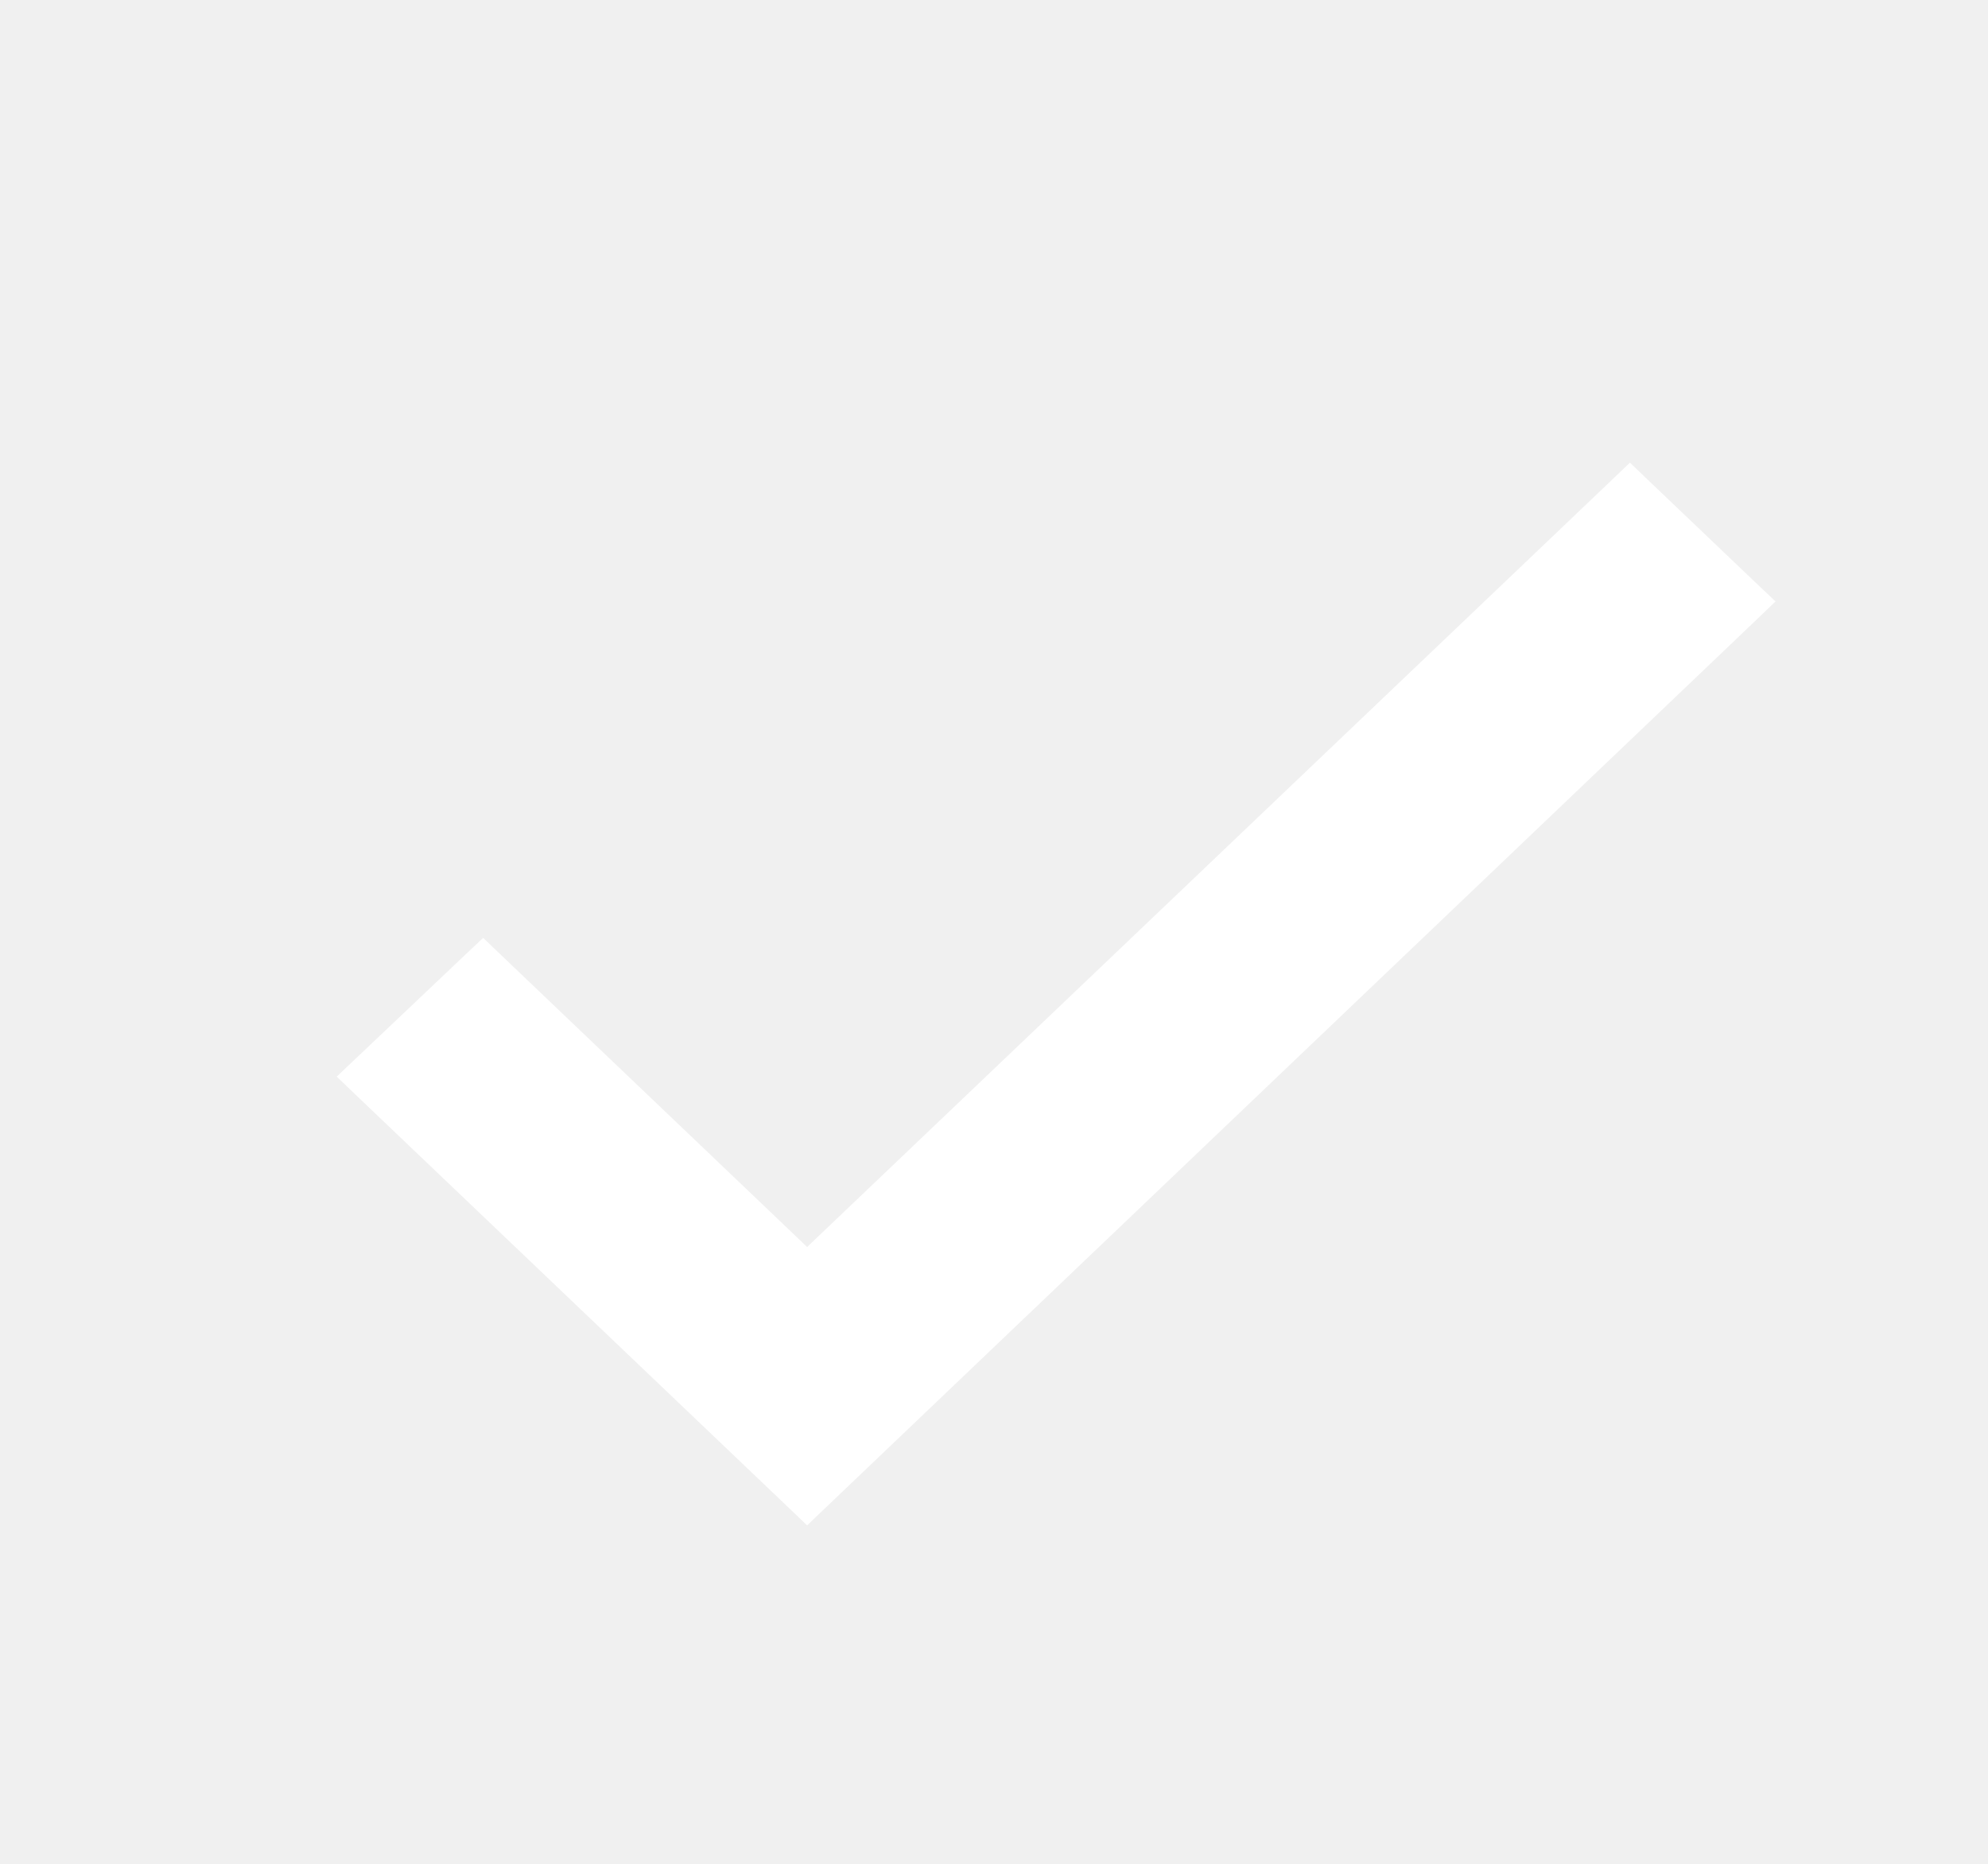
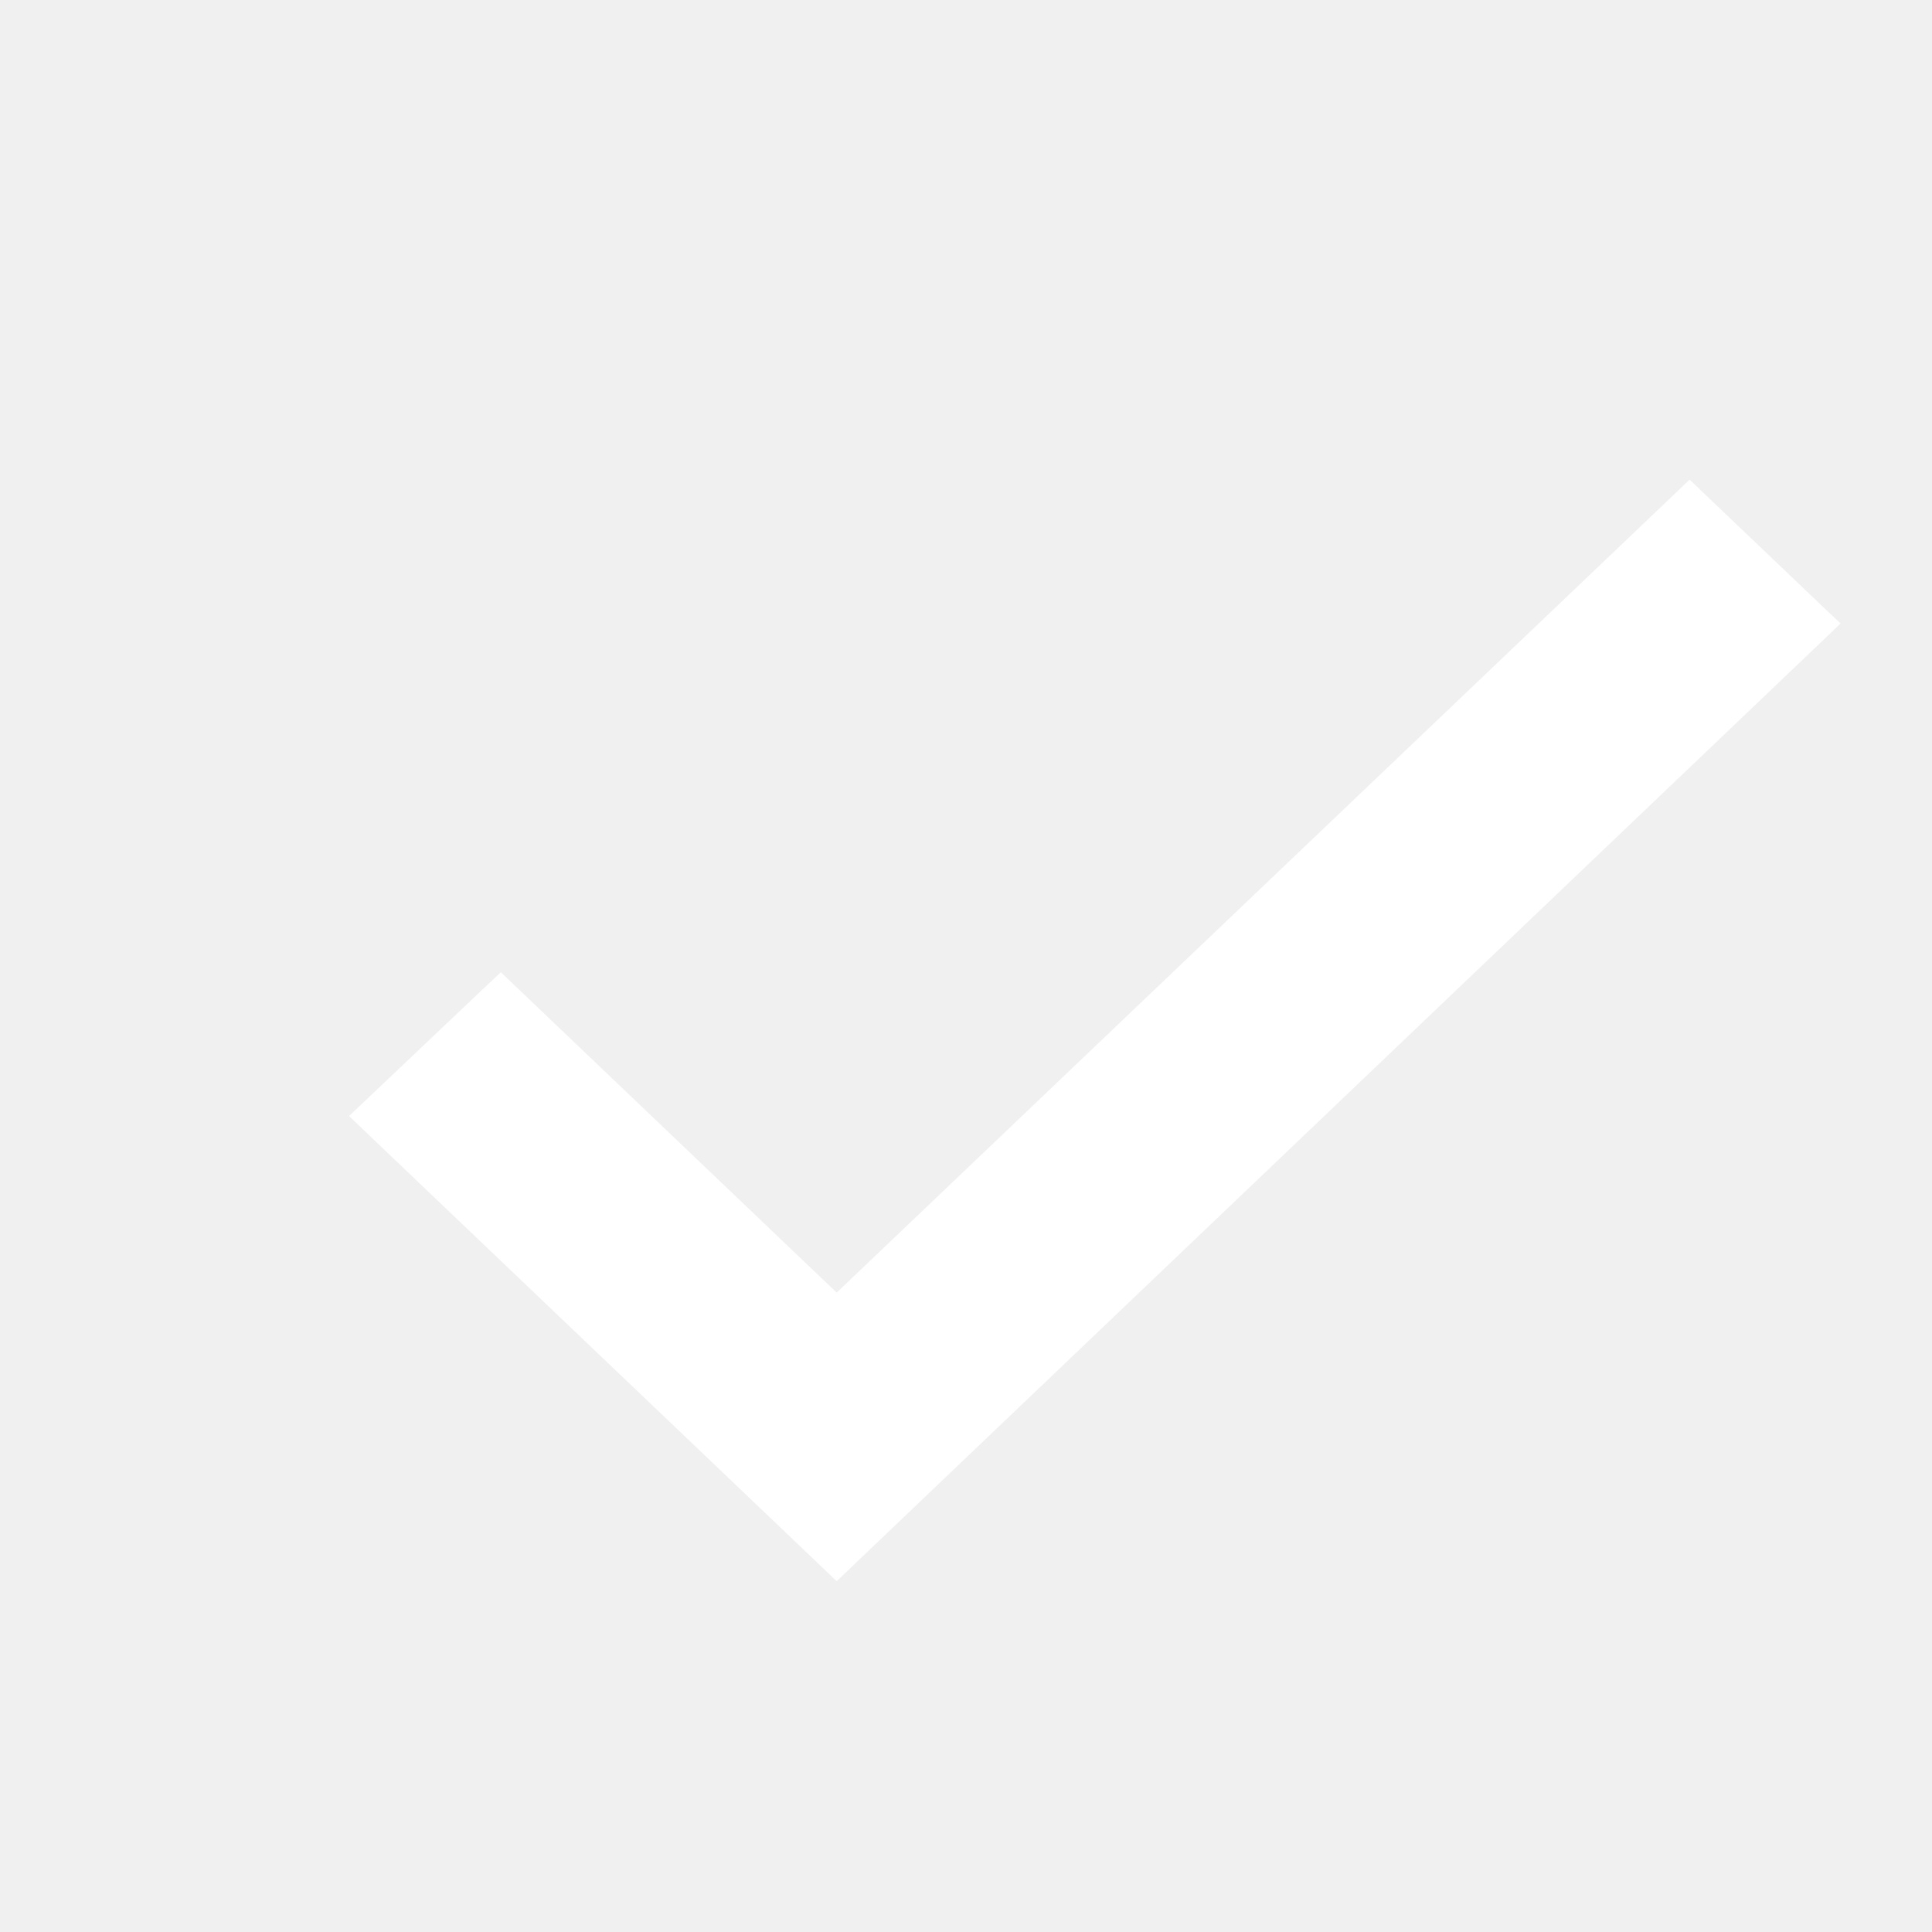
- <svg xmlns="http://www.w3.org/2000/svg" width="16" height="15" fill="none">
+ <svg xmlns="http://www.w3.org/2000/svg" width="15" height="15" fill="none">
  <path d="m3.957 7.752-.069-.066-.069.065-.888.842-.076.072.076.073 3.496 3.334.069.066.069-.066 7.504-7.158.076-.073-.076-.072-.882-.841-.069-.066-.069.066-6.553 6.246-2.539-2.422Z" fill="#fff" stroke="#fff" stroke-width=".2" />
</svg>
